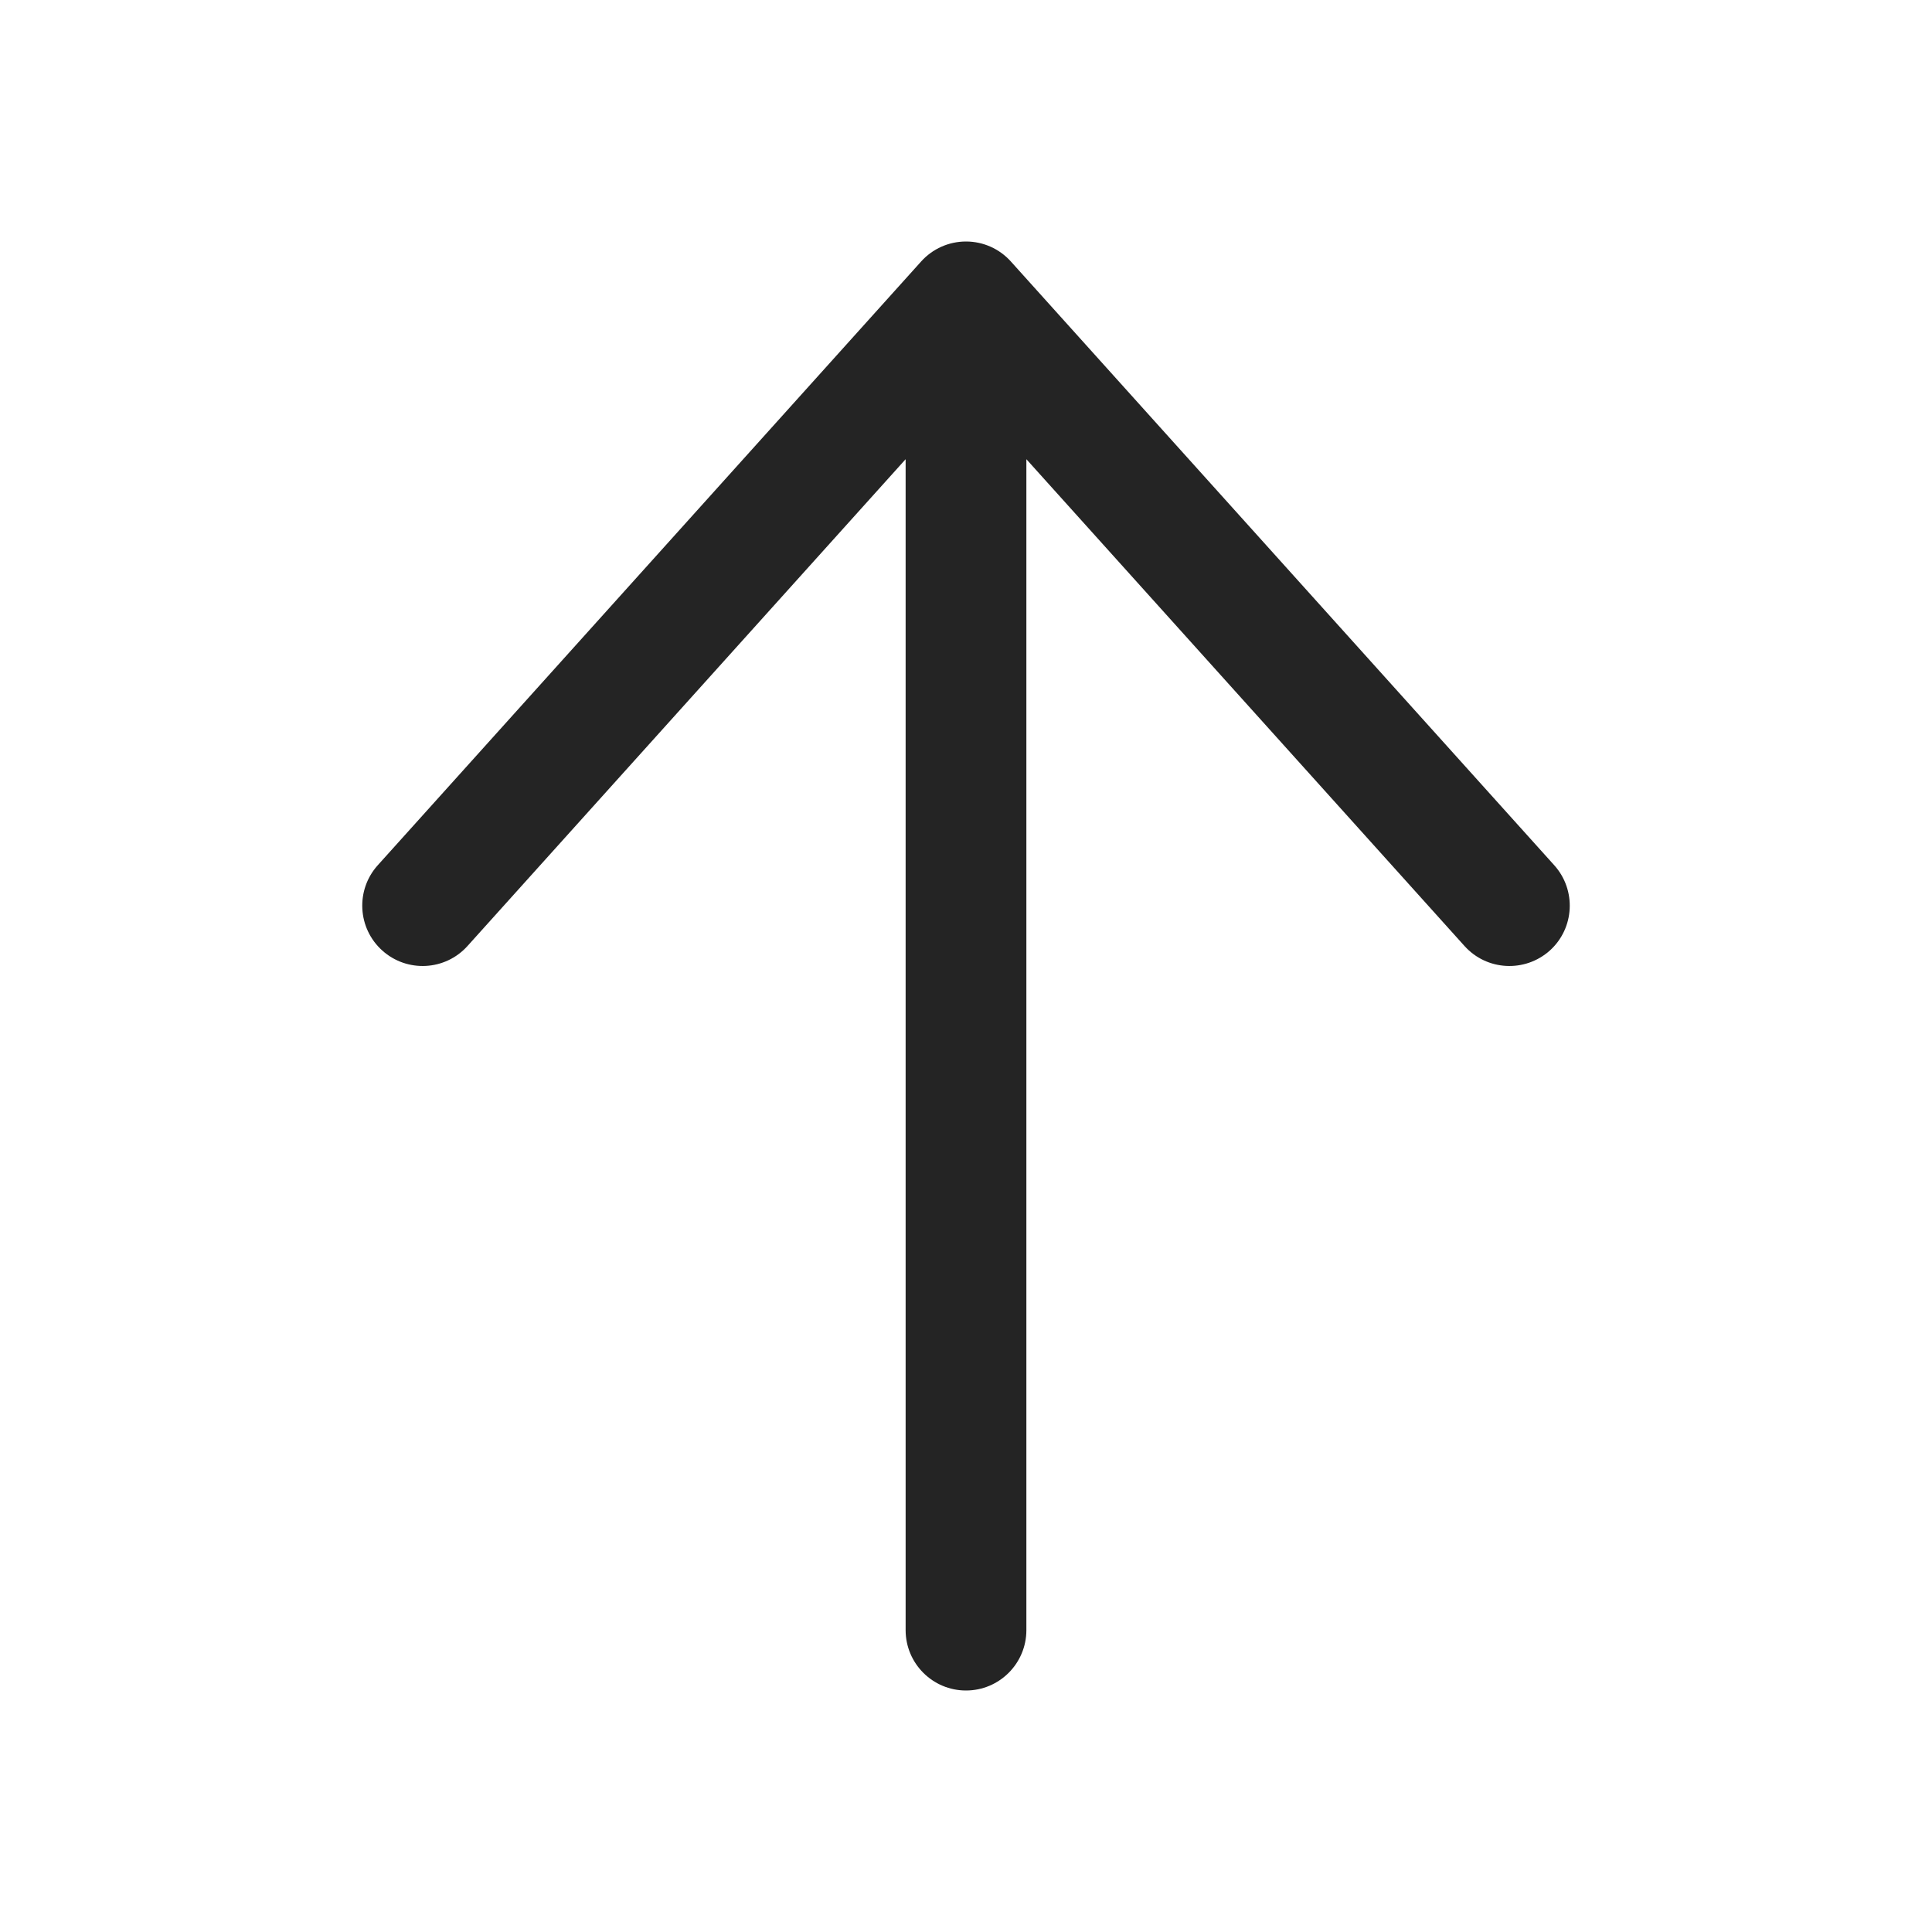
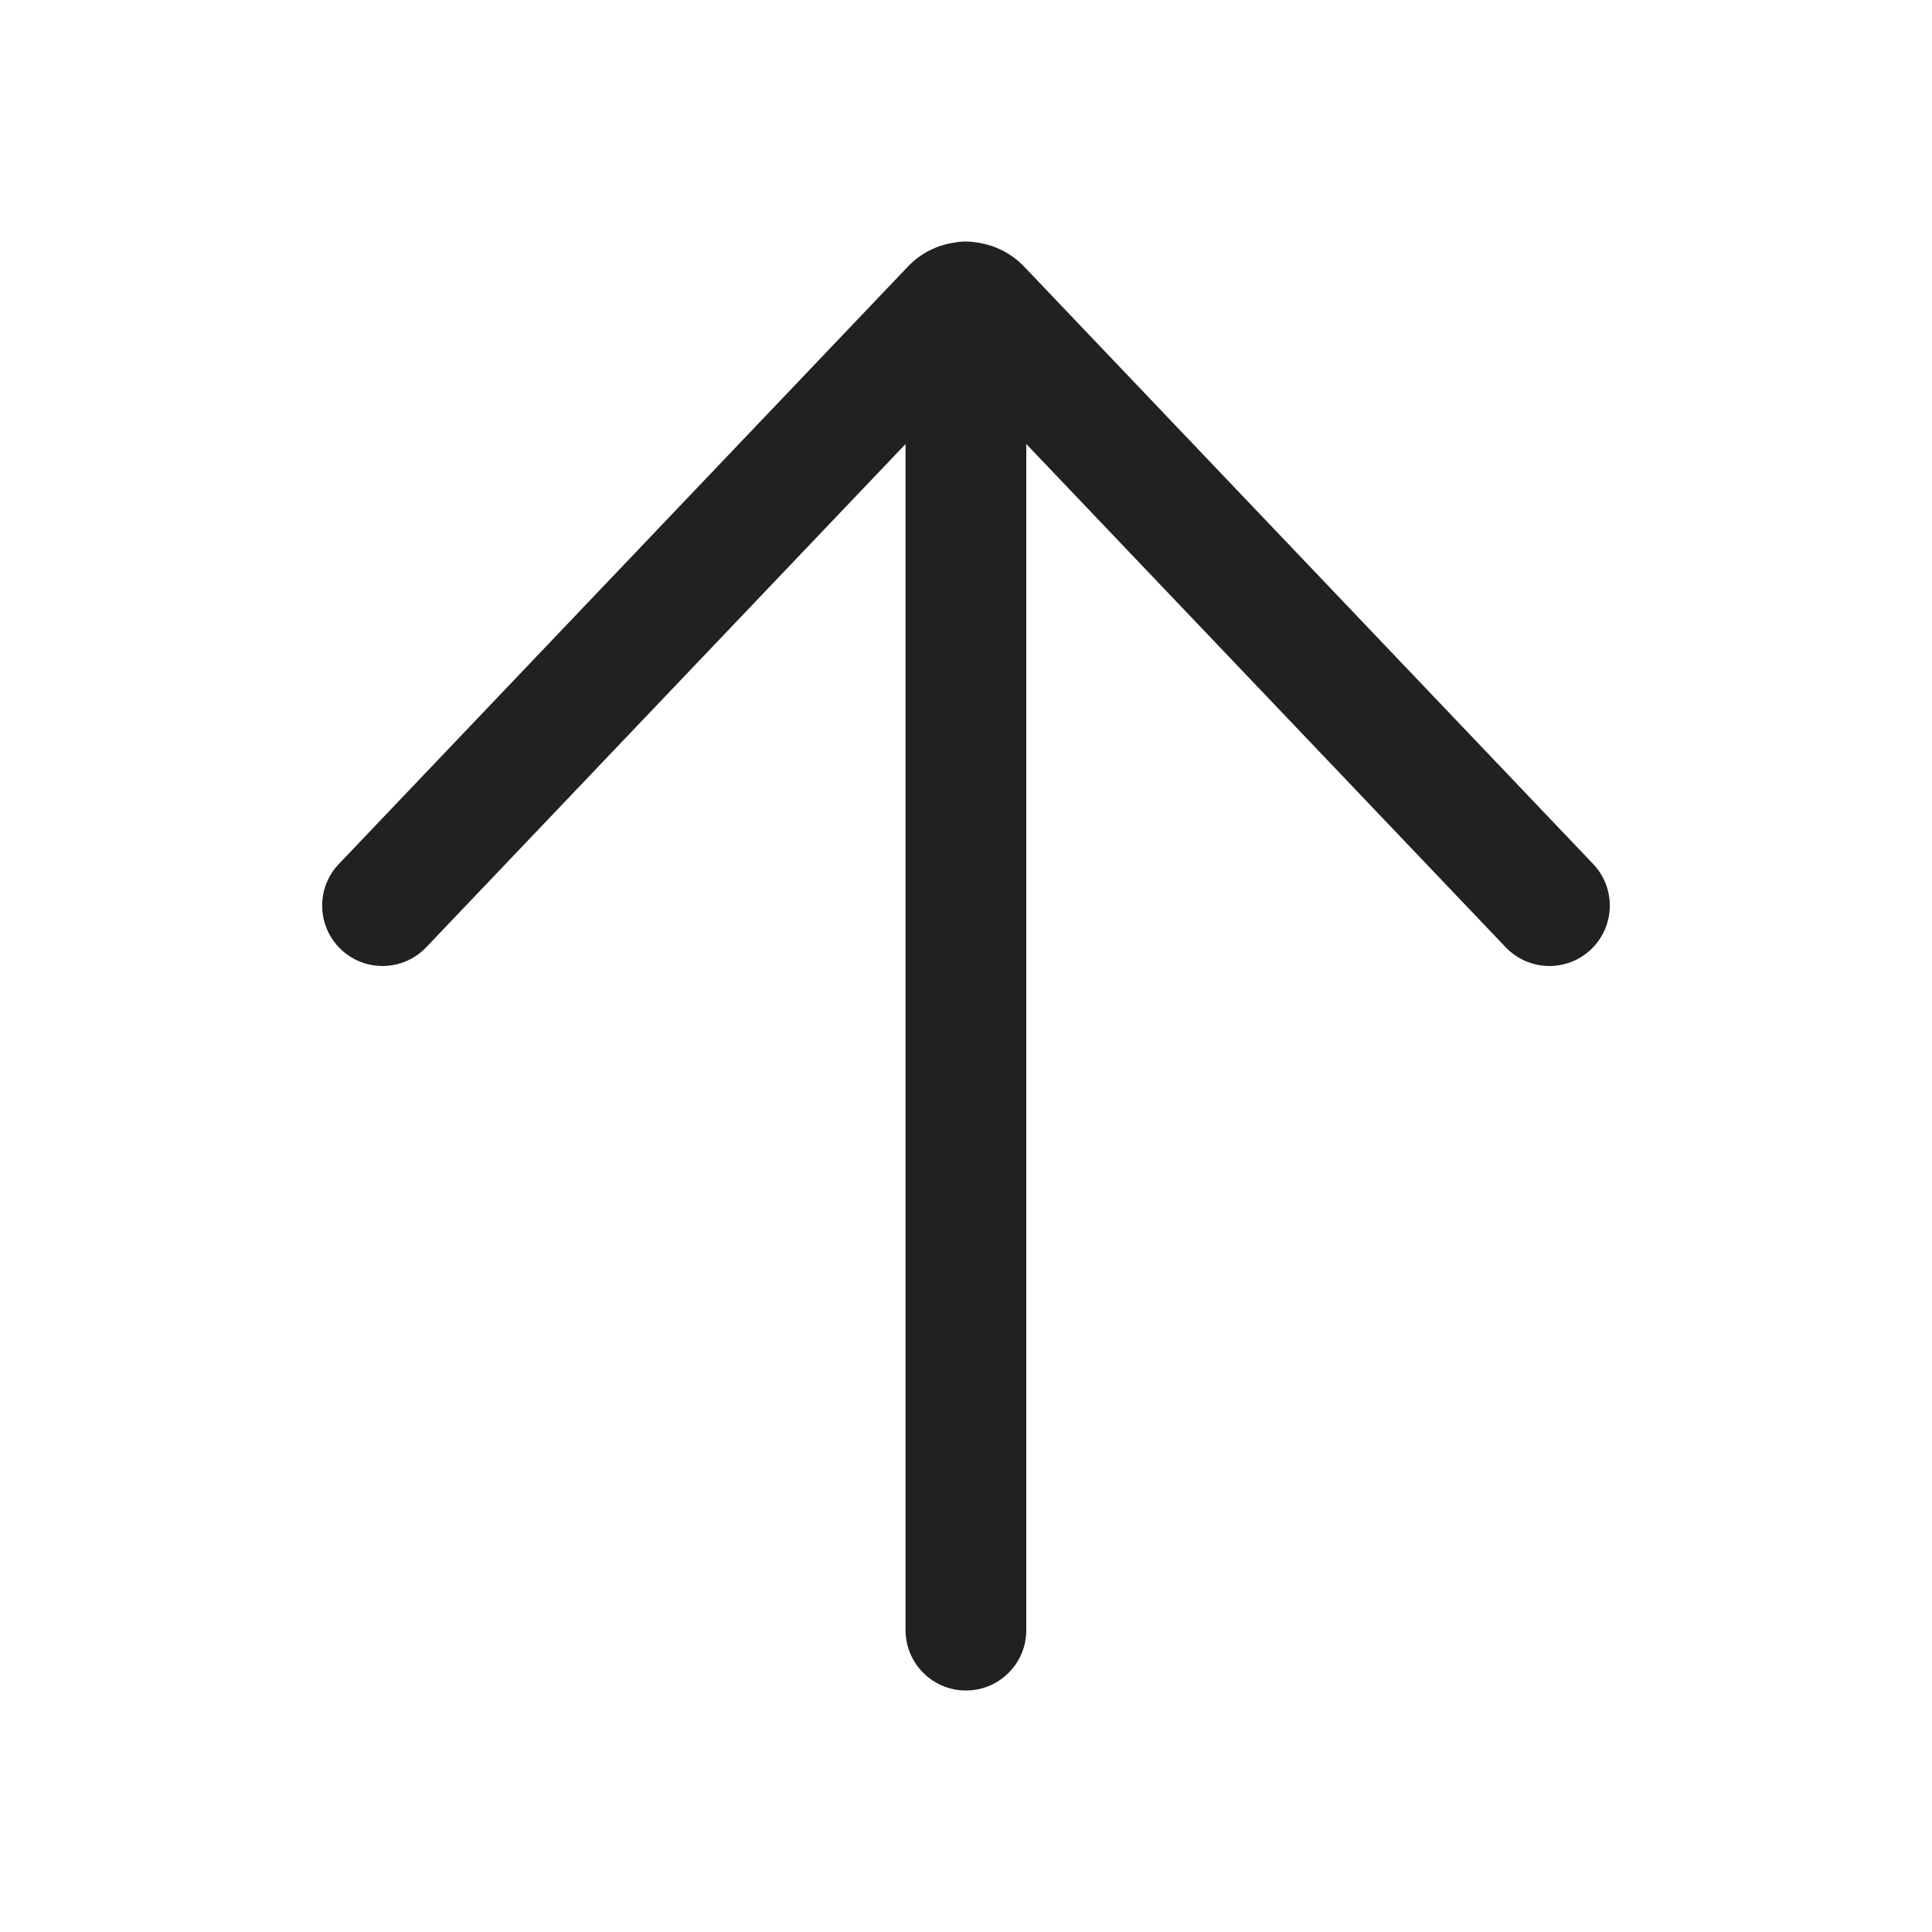
- <svg xmlns="http://www.w3.org/2000/svg" width="16" height="16" viewBox="0 0 16 16" fill="none">
-   <path d="M7.5 13.5C7.5 13.776 7.724 14 8 14C8.276 14 8.5 13.776 8.5 13.5V3.803L12.128 7.834C12.313 8.04 12.629 8.056 12.835 7.872C13.04 7.687 13.056 7.371 12.872 7.166L8.372 2.166C8.277 2.06 8.142 2 8 2C7.858 2 7.723 2.06 7.628 2.166L3.128 7.166C2.944 7.371 2.96 7.687 3.166 7.872C3.371 8.056 3.687 8.04 3.872 7.834L7.5 3.803V13.5Z" fill="#242424" />
+ <svg xmlns="http://www.w3.org/2000/svg" width="24" height="24" viewBox="0 0 24 24" fill="none">
+   <path d="M4.209 10.733C3.923 11.033 3.935 11.507 4.235 11.793C4.535 12.079 5.009 12.067 5.295 11.767L11.249 5.516V20.25C11.249 20.664 11.585 21 11.999 21C12.414 21 12.749 20.664 12.749 20.25V5.516L18.704 11.767C18.99 12.067 19.465 12.079 19.765 11.793C20.065 11.507 20.076 11.033 19.791 10.733L12.724 3.314C12.563 3.145 12.357 3.045 12.144 3.014C12.097 3.005 12.049 3 11.999 3C11.95 3 11.901 3.005 11.854 3.014C11.641 3.045 11.436 3.145 11.276 3.314L4.209 10.733Z" fill="#212121" />
</svg>
